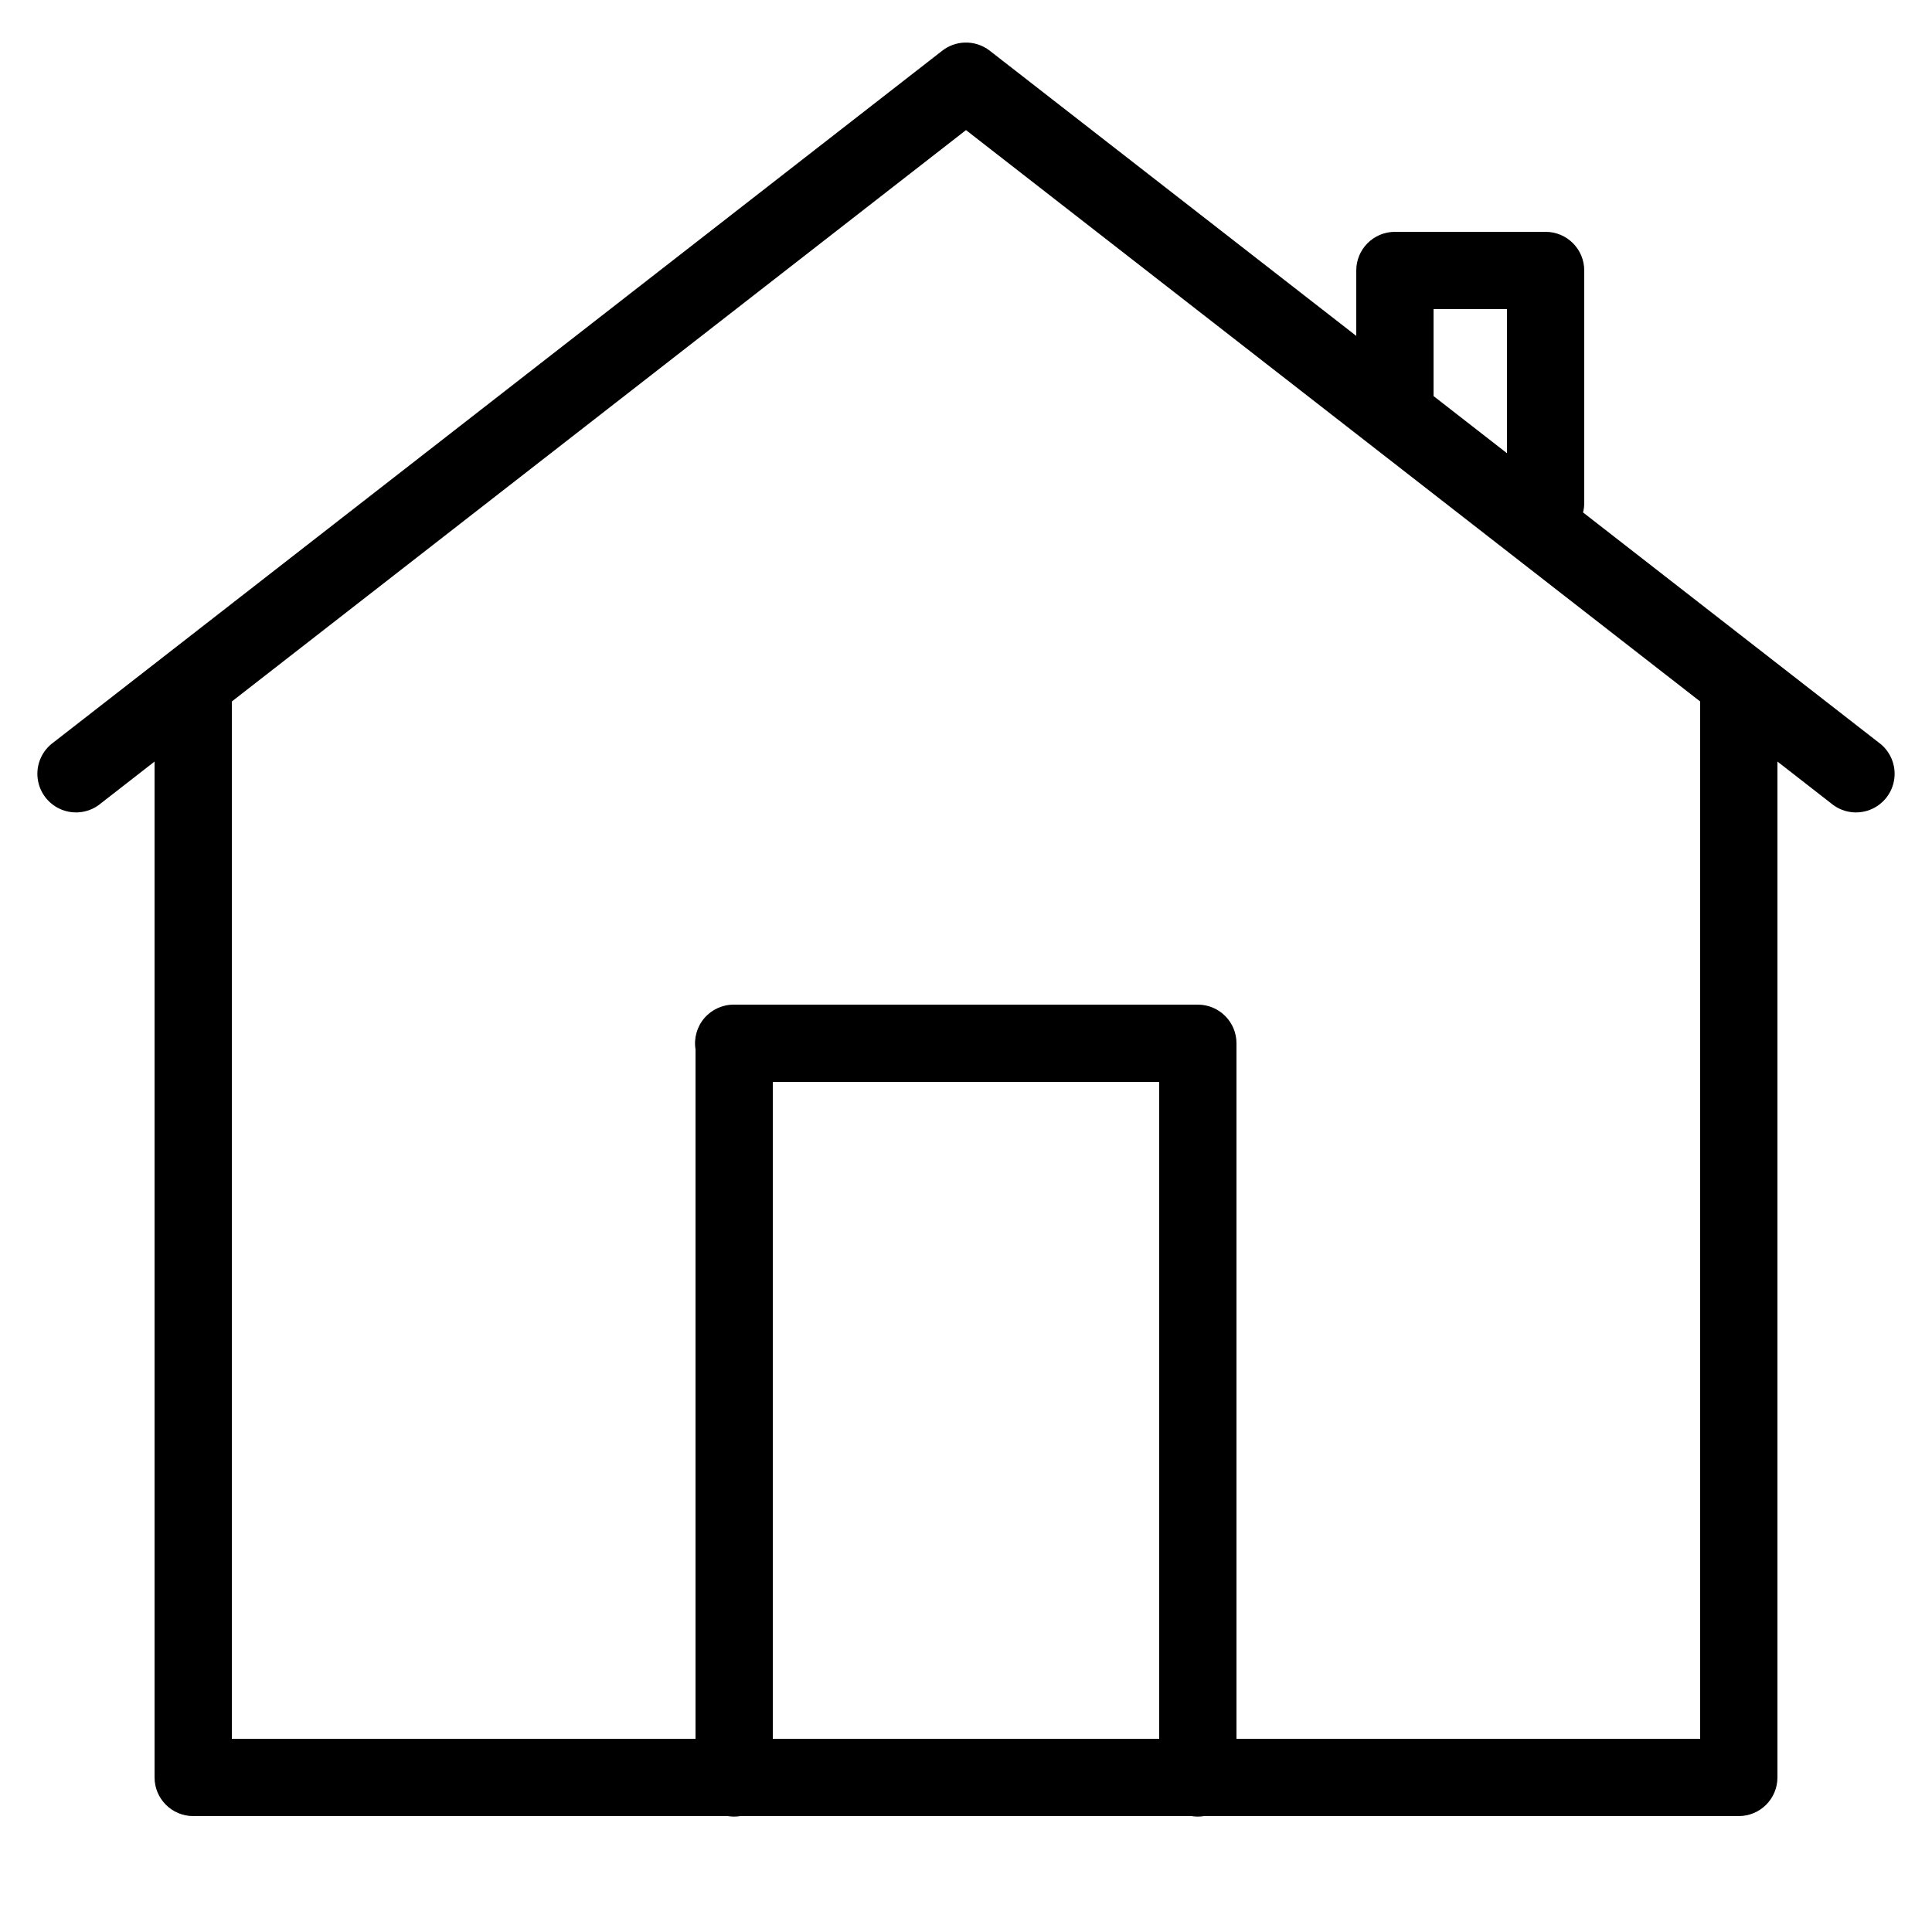
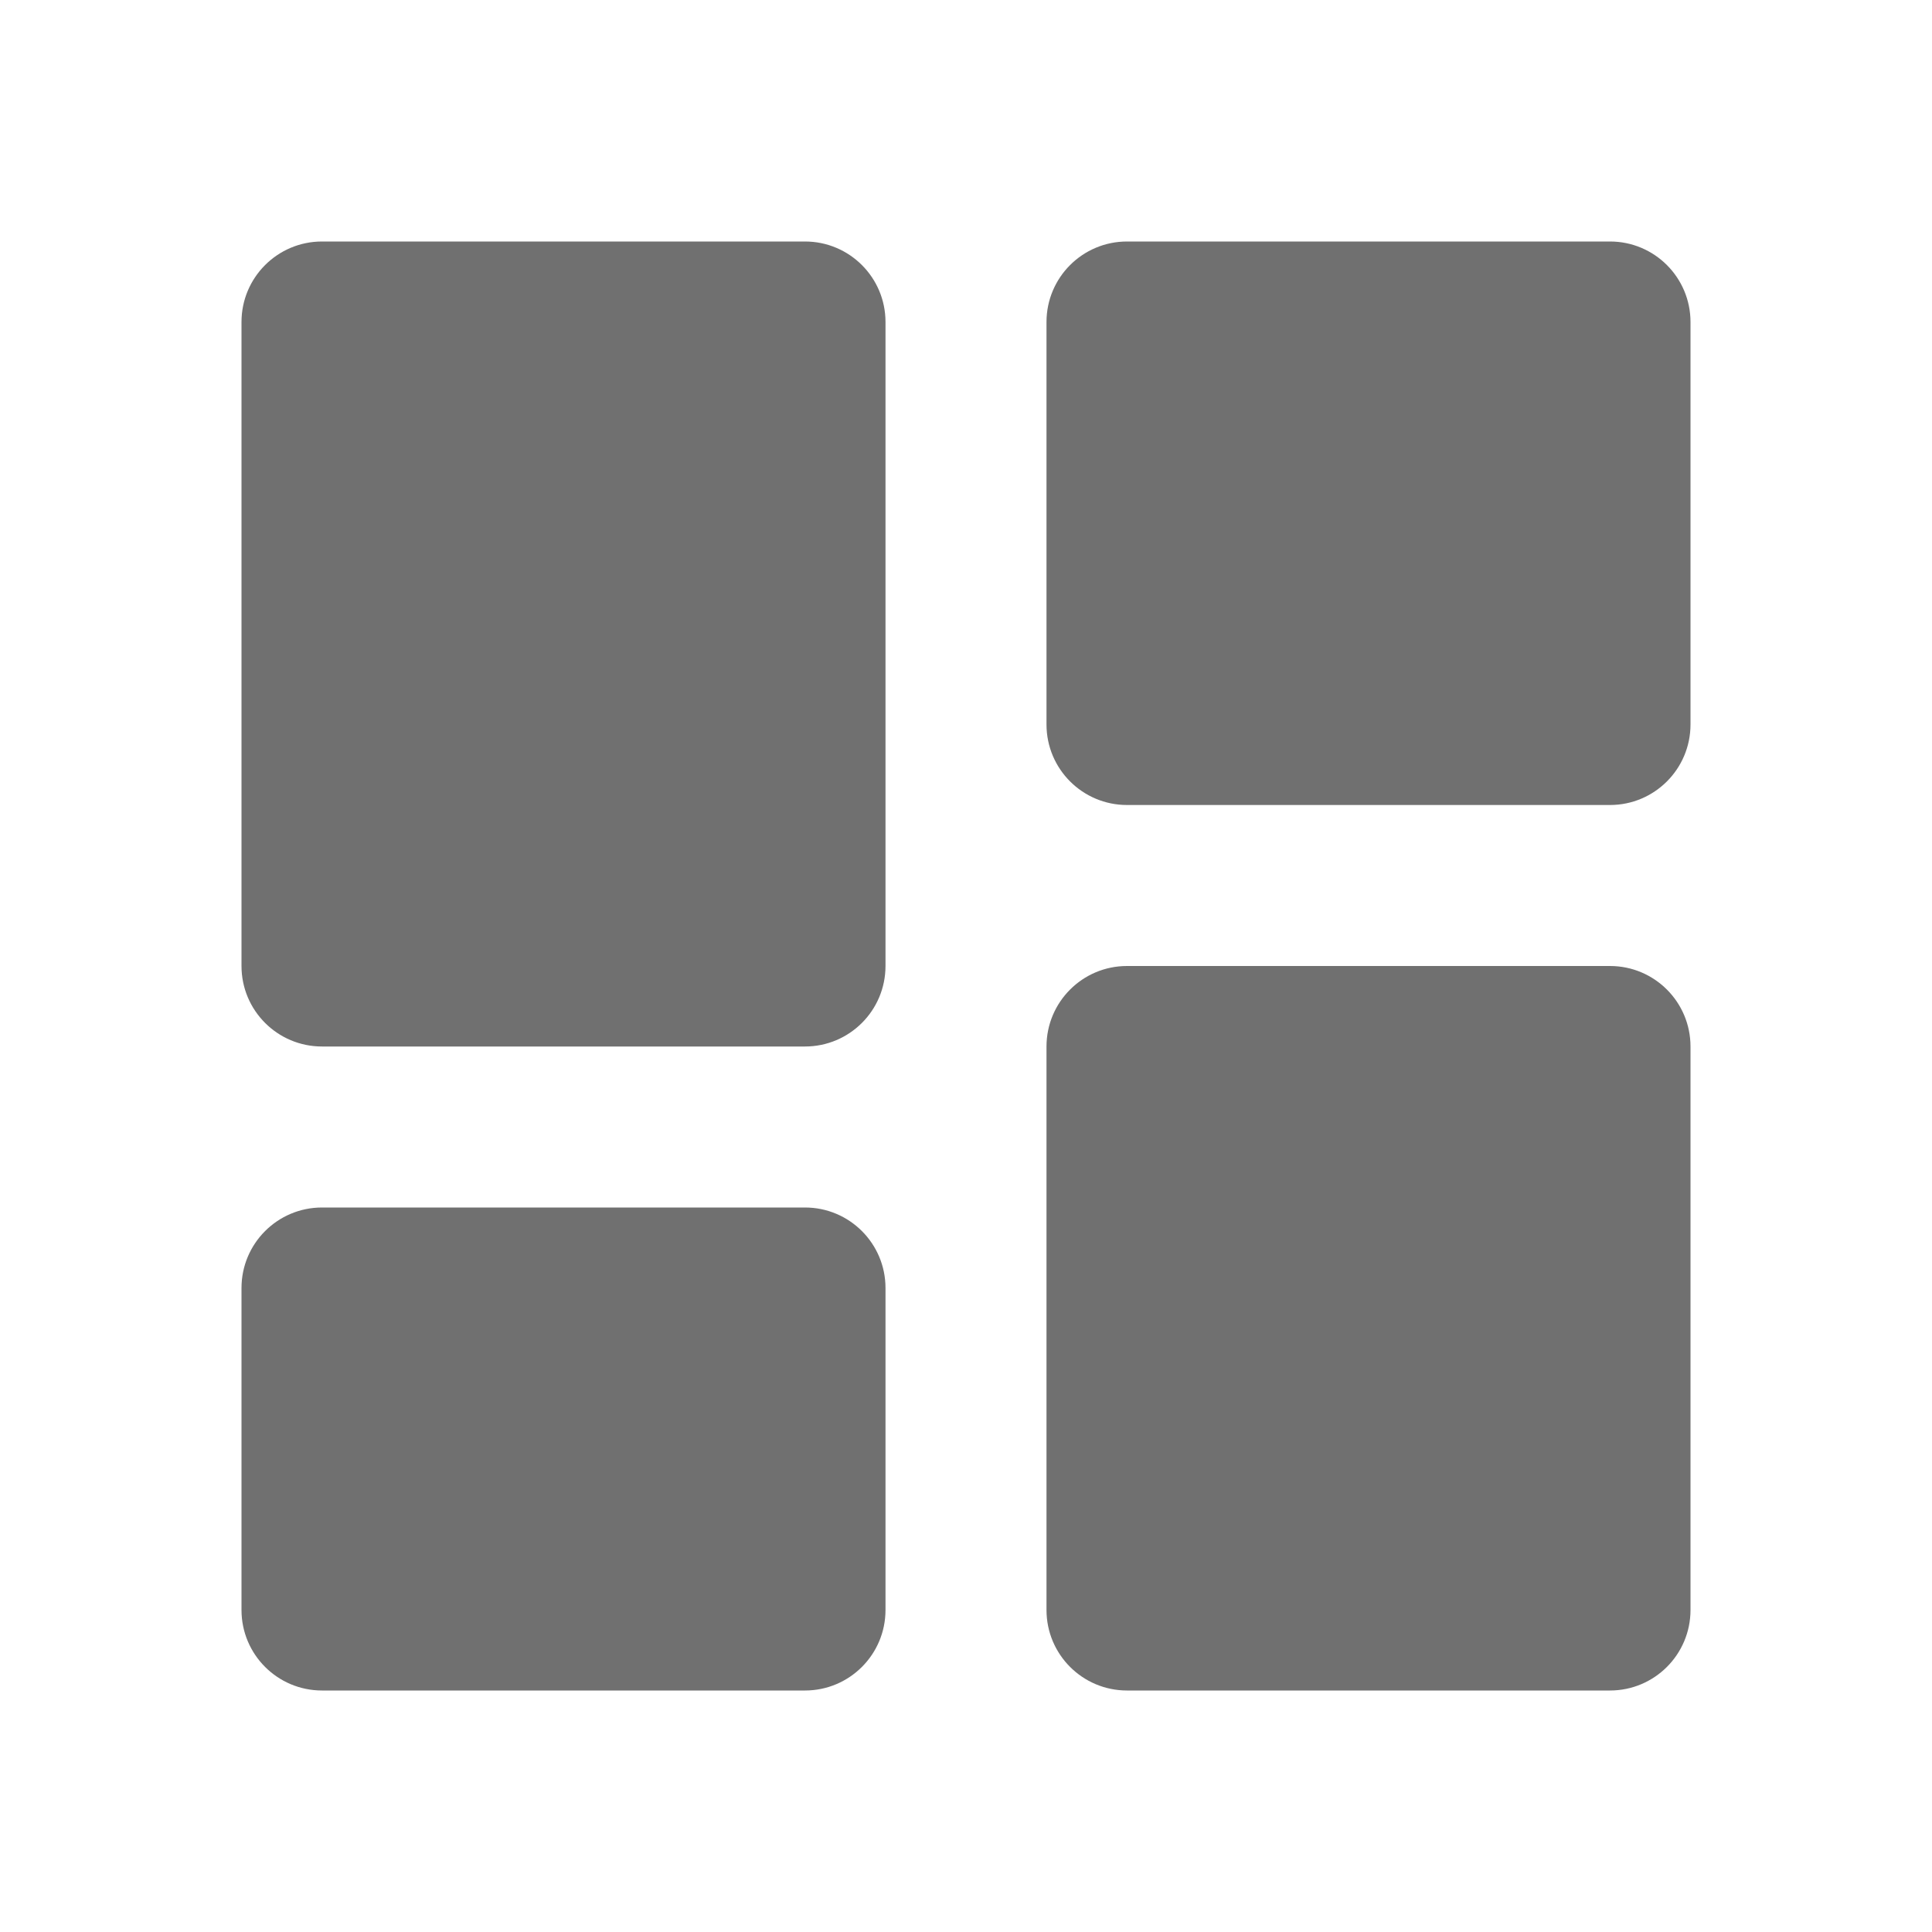
- <svg xmlns="http://www.w3.org/2000/svg" fill="#000000" viewBox="0 0 50 50" width="30px" height="30px">
-   <path d="M 24.961 1.102 A 1 1 0 0 0 24.387 1.311 L 1.387 19.211 A 1 1 0 1 0 2.613 20.789 L 4 19.709 L 4 46 A 1 1 0 0 0 5 47 L 18.832 47 A 1 1 0 0 0 19.158 47 L 30.832 47 A 1 1 0 0 0 31.158 47 L 45 47 A 1 1 0 0 0 46 46 L 46 19.709 L 47.387 20.789 A 1 1 0 1 0 48.613 19.211 L 40.969 13.262 A 1 1 0 0 0 41 13 L 41 7 A 1 1 0 0 0 40 6 L 36.1 6 A 1 1 0 0 0 35.1 7 L 35.1 8.693 L 25.613 1.311 A 1 1 0 0 0 24.961 1.102 z M 25 3.367 L 44 18.154 L 44 45 L 32 45 L 32 27 A 1 1 0 0 0 31 26 L 19 26 A 1 1 0 0 0 18 27.158 L 18 45 L 6 45 L 6 18.154 L 25 3.367 z M 37.1 8 L 39 8 L 39 11.729 L 37.1 10.25 L 37.1 8 z M 20 28 L 30 28 L 30 45 L 20 45 L 20 28 z" />
+ <svg xmlns="http://www.w3.org/2000/svg" width="24" height="24" style="fill: rgba(112, 112, 112, 1);transform: ;msFilter:;">
+   <path d="M4 13h6a1 1 0 0 0 1-1V4a1 1 0 0 0-1-1H4a1 1 0 0 0-1 1v8a1 1 0 0 0 1 1zm-1 7a1 1 0 0 0 1 1h6a1 1 0 0 0 1-1v-4a1 1 0 0 0-1-1H4a1 1 0 0 0-1 1v4zm10 0a1 1 0 0 0 1 1h6a1 1 0 0 0 1-1v-7a1 1 0 0 0-1-1h-6a1 1 0 0 0-1 1v7zm1-10h6a1 1 0 0 0 1-1V4a1 1 0 0 0-1-1h-6a1 1 0 0 0-1 1v5a1 1 0 0 0 1 1z" />
</svg>
